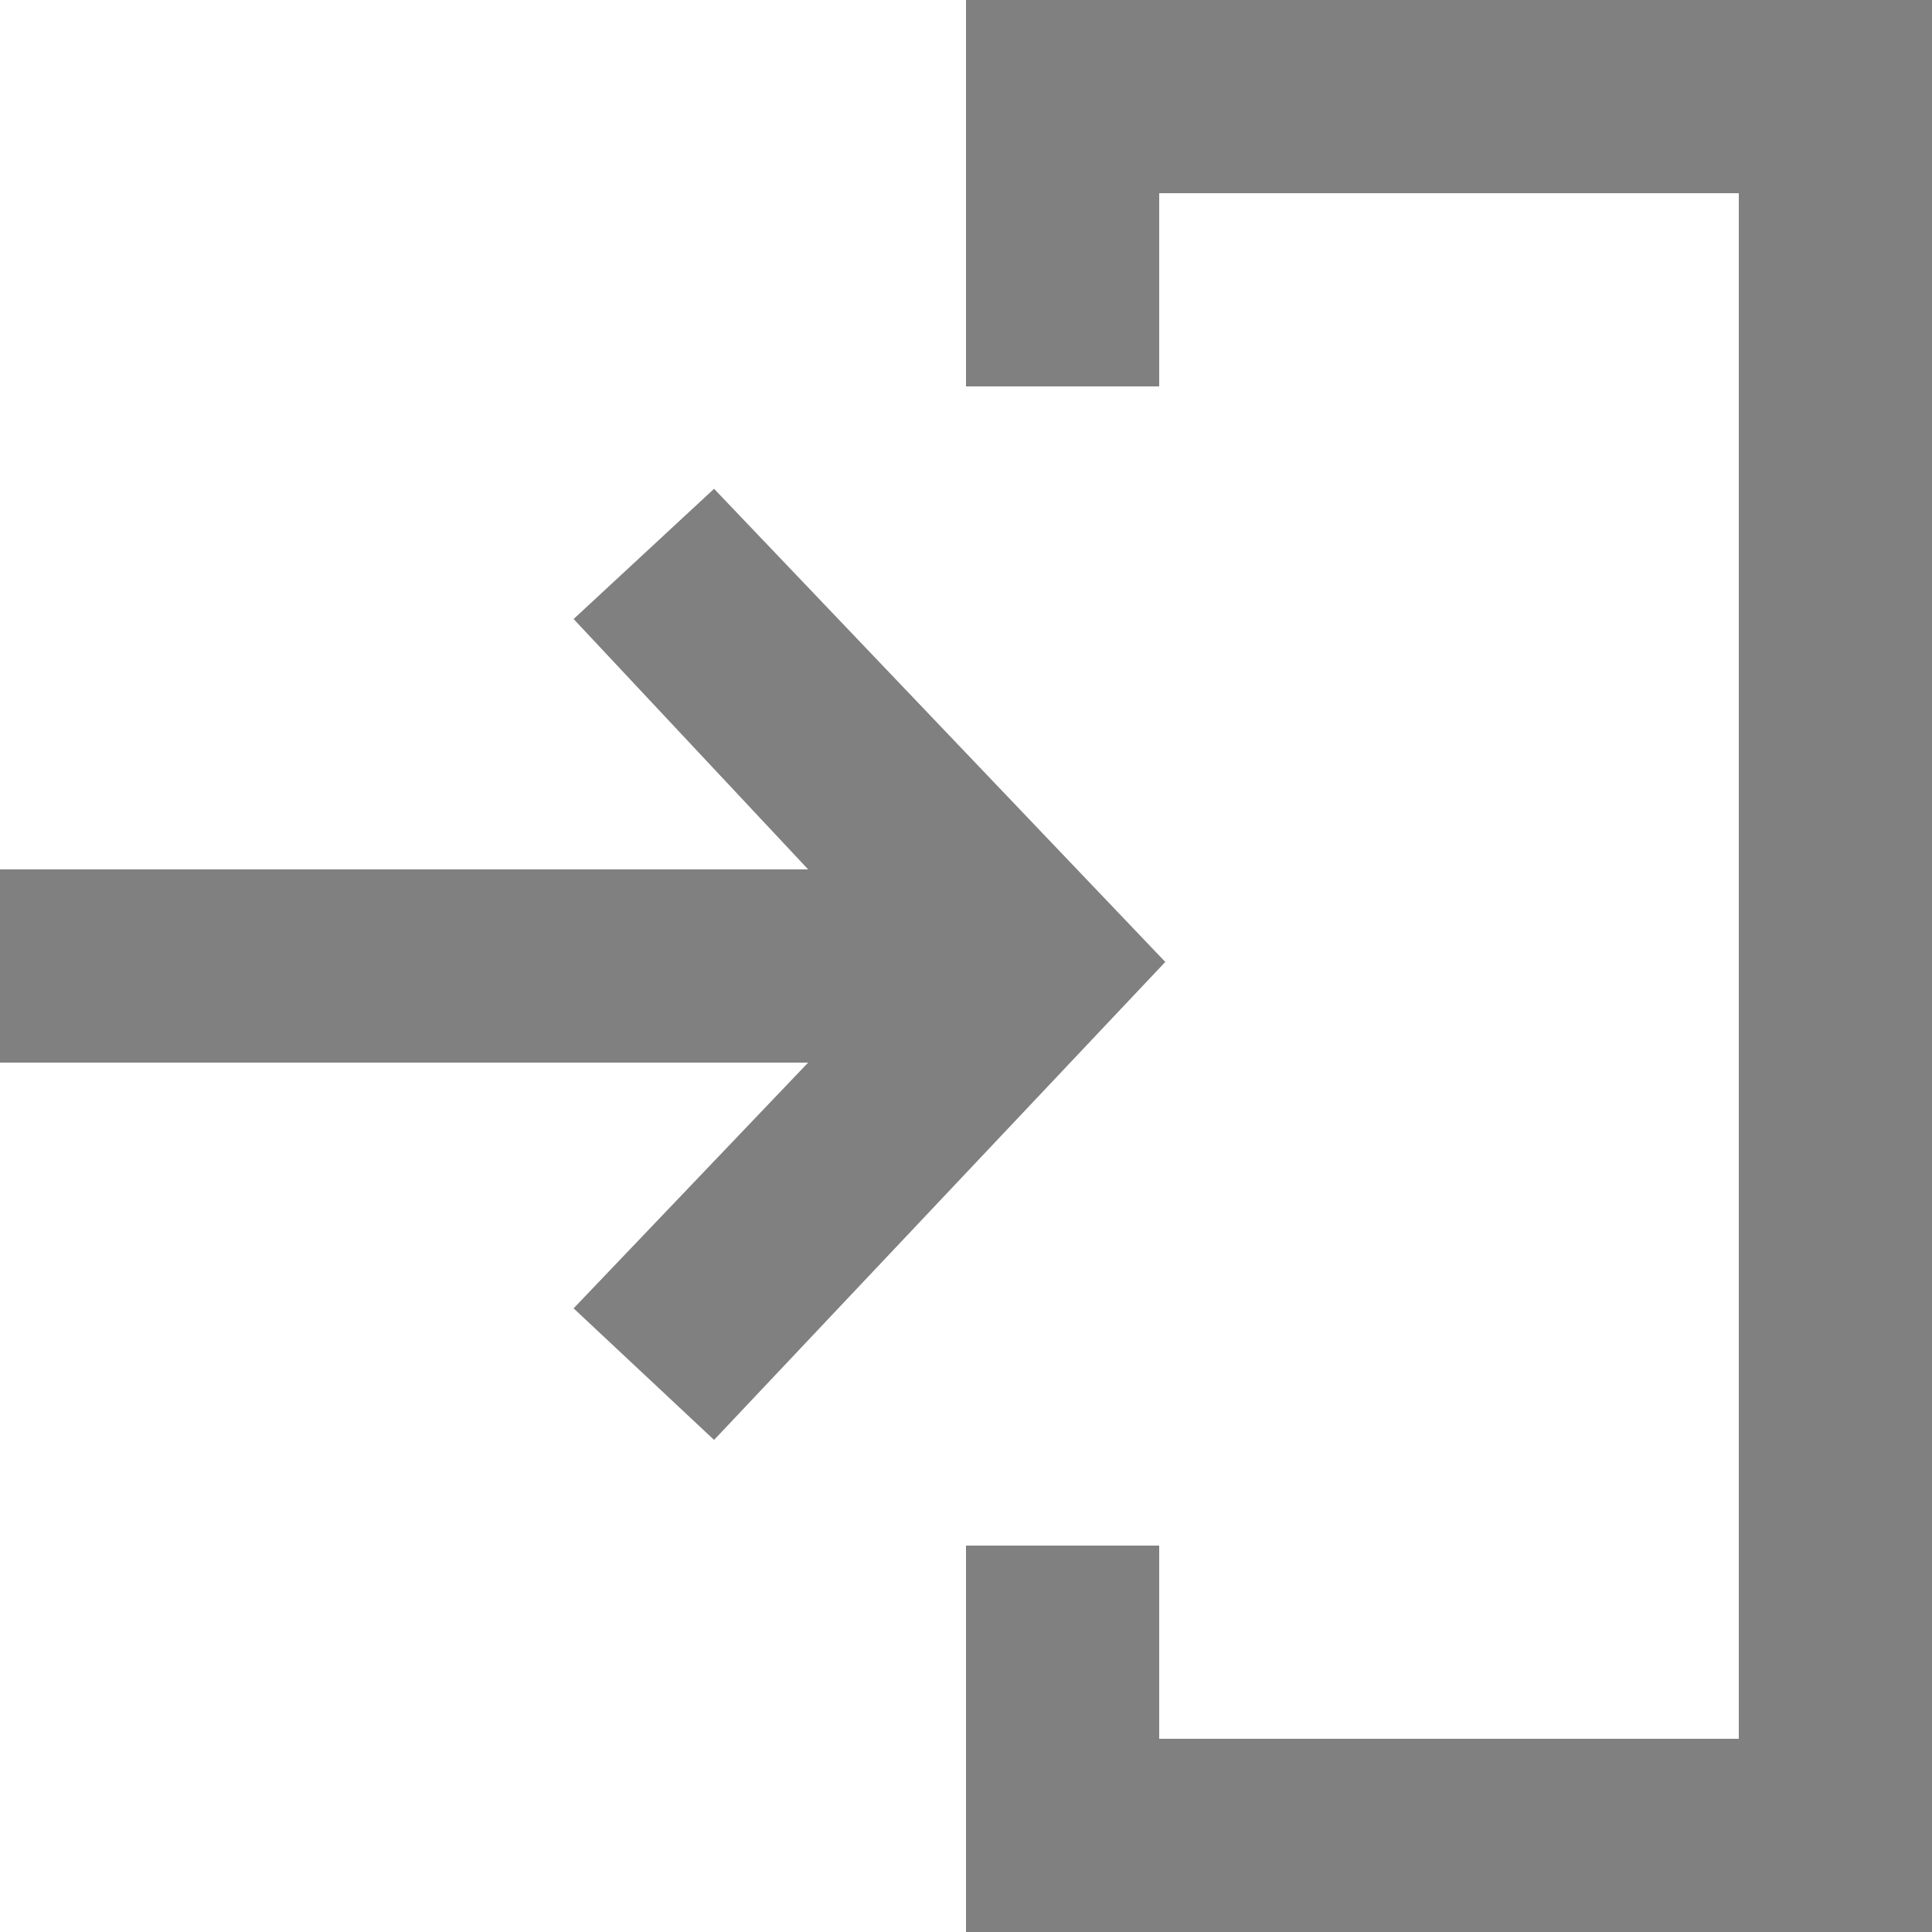
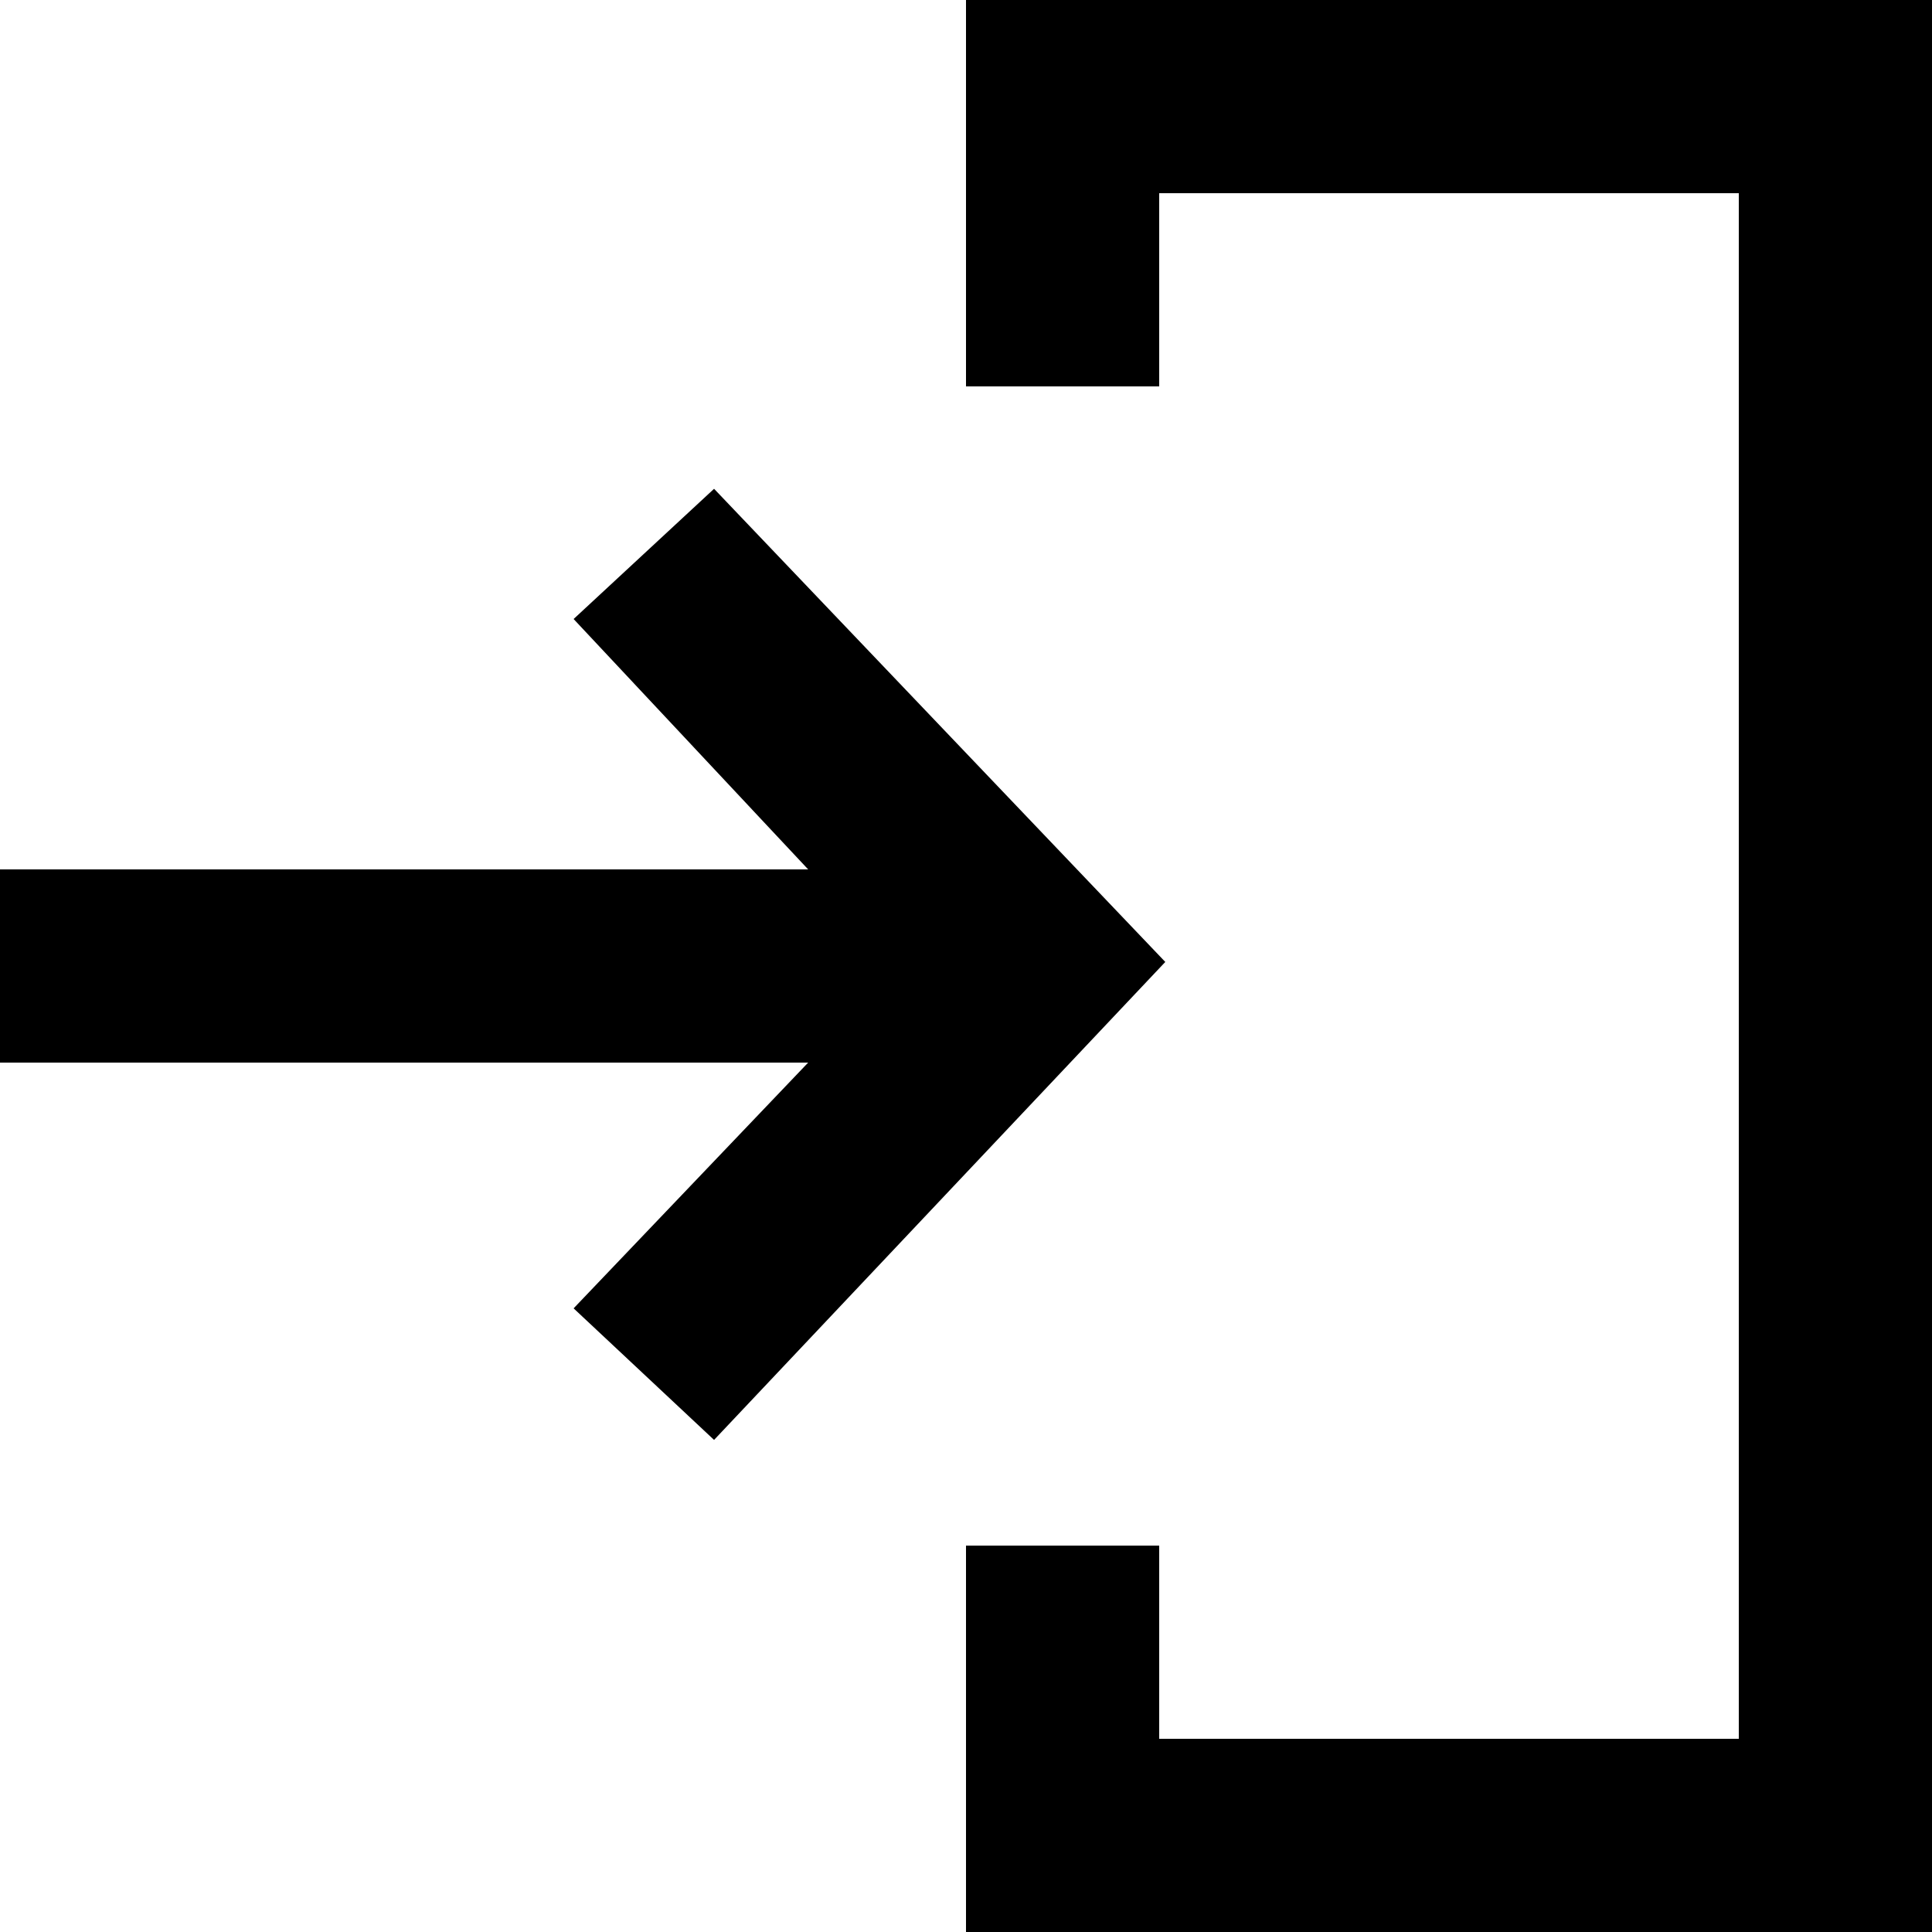
- <svg xmlns="http://www.w3.org/2000/svg" viewBox="0 0 20 20">
-   <path fill="gray" fill-rule="evenodd" d="M7.392 5.06 5.938 6.408 8.366 9H0v2h8.366l-2.428 2.544 1.454 1.362 4.671-4.948L7.392 5.06ZM10 0v4h2V2h6v16h-6v-2h-2v4h10V0H10Z" />
+ <svg xmlns="http://www.w3.org/2000/svg" width="800px" height="800px" viewBox="0 0 20 20" version="1.1">
+   <defs>
+ 
+ </defs>
+   <g id="Page-1" stroke="none" stroke-width="1" fill="none" fill-rule="evenodd">
+     <g id="Dribbble-Light-Preview" transform="translate(-340, -6479)" fill="#000000">
+       <g id="icons" transform="translate(56, 160)">
+         <path d="M291.392,6324.06 L289.938,6325.408 L292.366,6328 L284,6328 L284,6330 L292.366,6330 L289.938,6332.544 L291.392,6333.906 L296.063,6328.958 L291.392,6324.06 Z M294,6319 L294,6323 L296,6323 L296,6321 L302,6321 L302,6337 L296,6337 L296,6335 L294,6335 L294,6339 L304,6339 L304,6319 L294,6319 Z" id="arrow_in_right-[#385]">
+ 
+ </path>
+       </g>
+     </g>
+   </g>
</svg>
